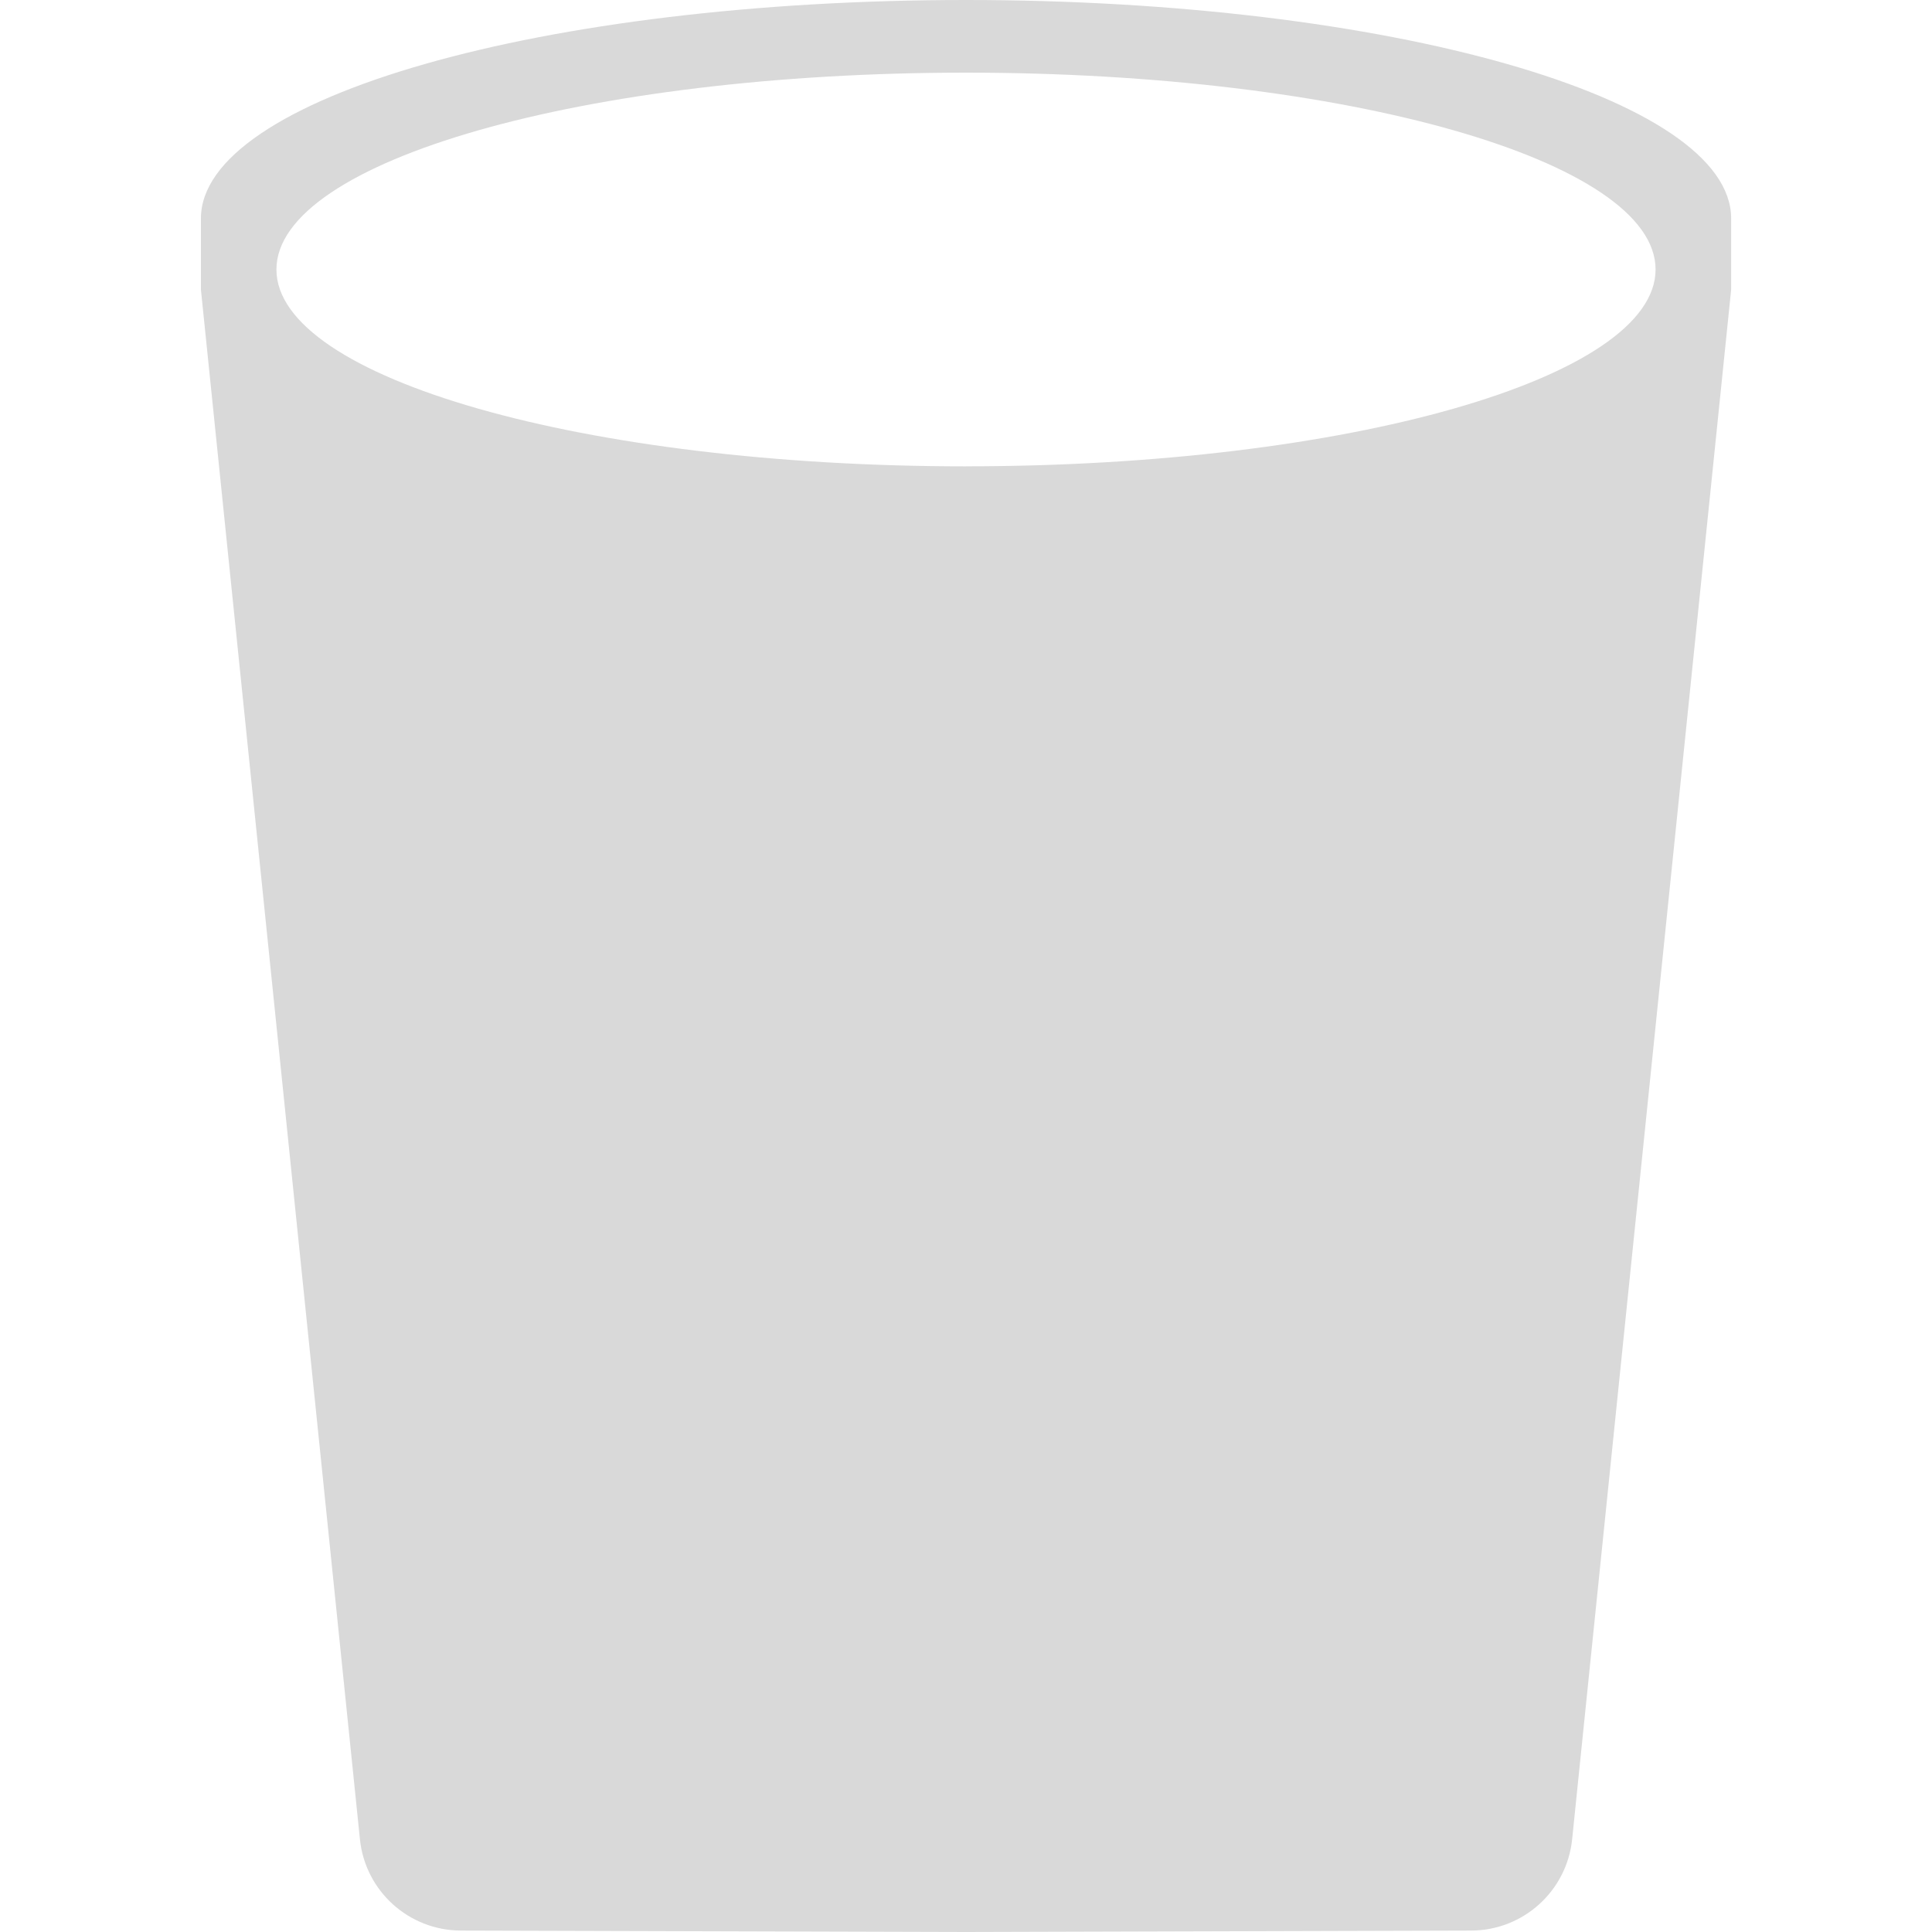
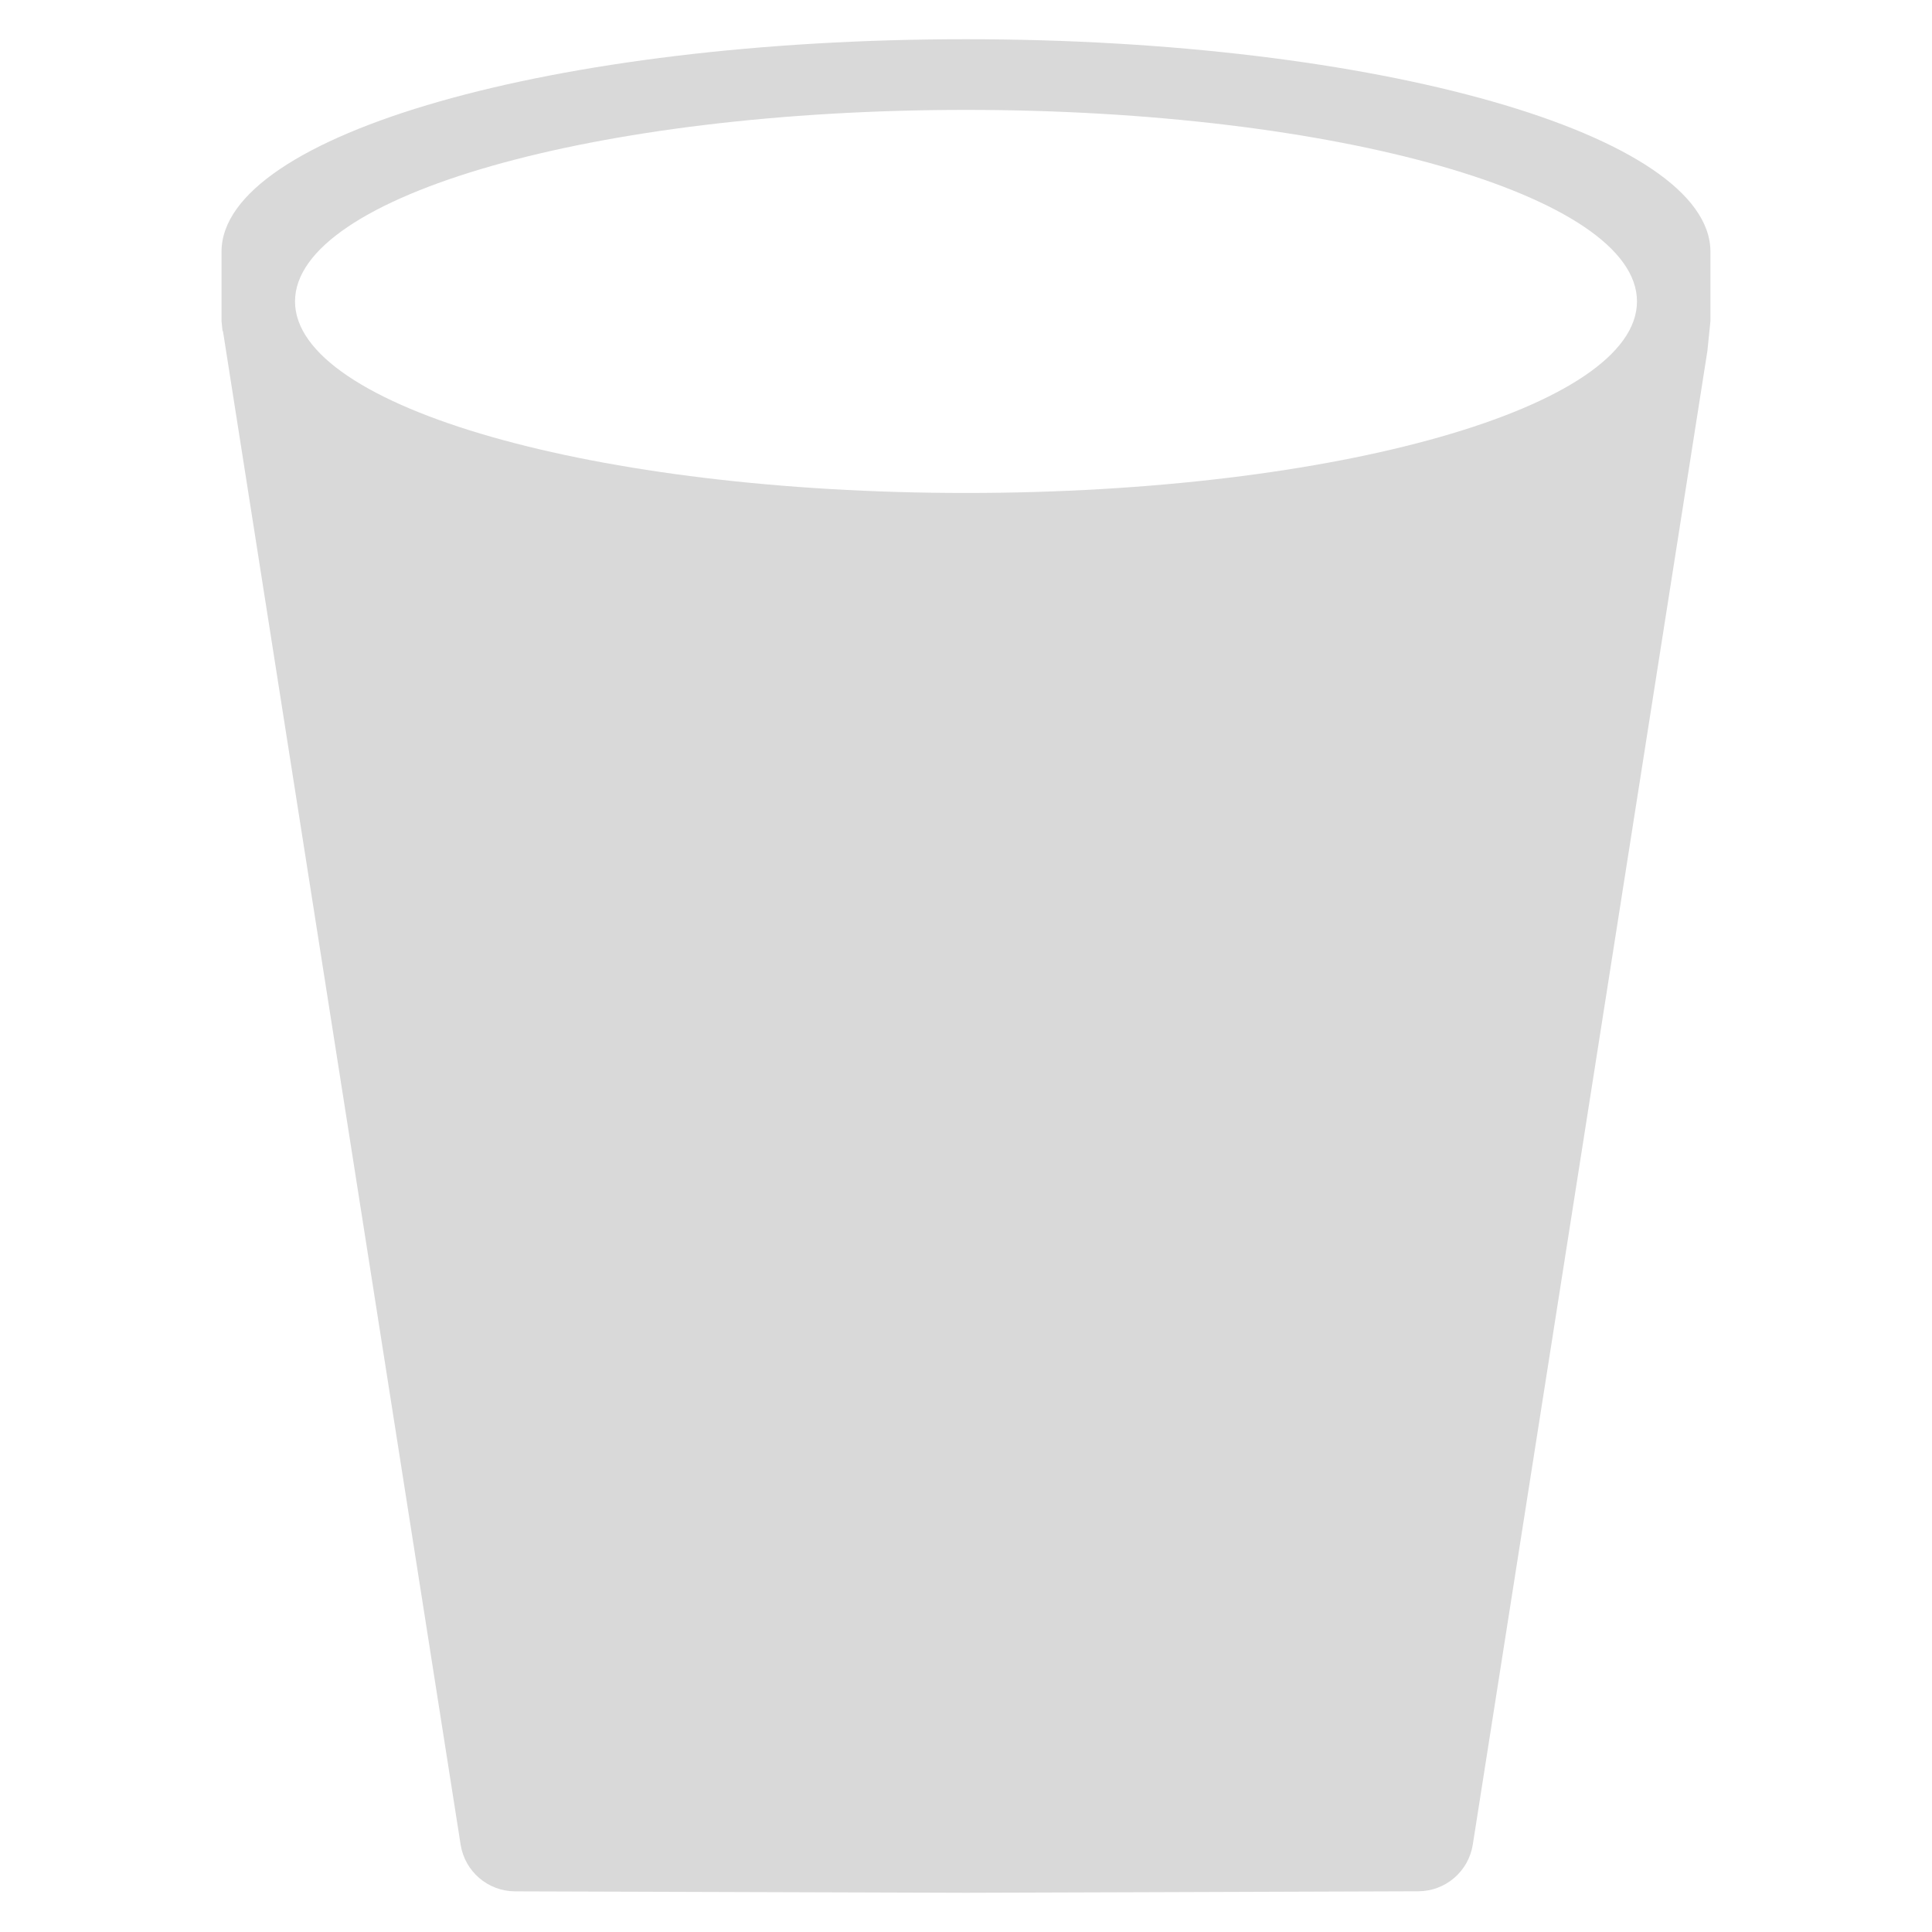
<svg xmlns="http://www.w3.org/2000/svg" id="Layer_1" data-name="Layer 1" viewBox="0 0 500 500">
  <defs>
    <style>
      .cls-1 {
        fill: #d9d9d9;
      }
    </style>
  </defs>
-   <path class="cls-1" d="M250,0C140.65,0,52,25.31,52,56.53v18.45l41.15,401.02c1.37,13.4,12.64,23.59,26.11,23.63l130.75.37,130.75-.37c13.47-.04,24.73-10.24,26.11-23.63l41.15-401.03v-18.44C448,25.31,359.35,0,250,0ZM250,120.69c-98.56,0-178.46-22.81-178.46-50.94S151.44,18.8,250,18.8s178.46,22.81,178.46,50.94-79.9,50.94-178.46,50.94Z" />
+   <path class="cls-1" d="M441.87,90.84l.79-7.74v-17.94c0-30.38-86.26-55.01-192.67-55.01S57.33,34.77,57.33,65.15v17.95l.27,2.59h.1l61.51,391.7c1.09,6.94,7.06,12.07,14.09,12.09,32.14.12,116.7.37,116.7.37,0,0,84.87-.26,117.08-.39,7.03-.03,12.99-5.15,14.08-12.09l60.71-386.54ZM76.35,78.01c0-27.38,77.75-49.57,173.65-49.57s173.65,22.19,173.65,49.57-77.75,49.57-173.65,49.57-173.65-22.19-173.65-49.57Z" />
</svg>
